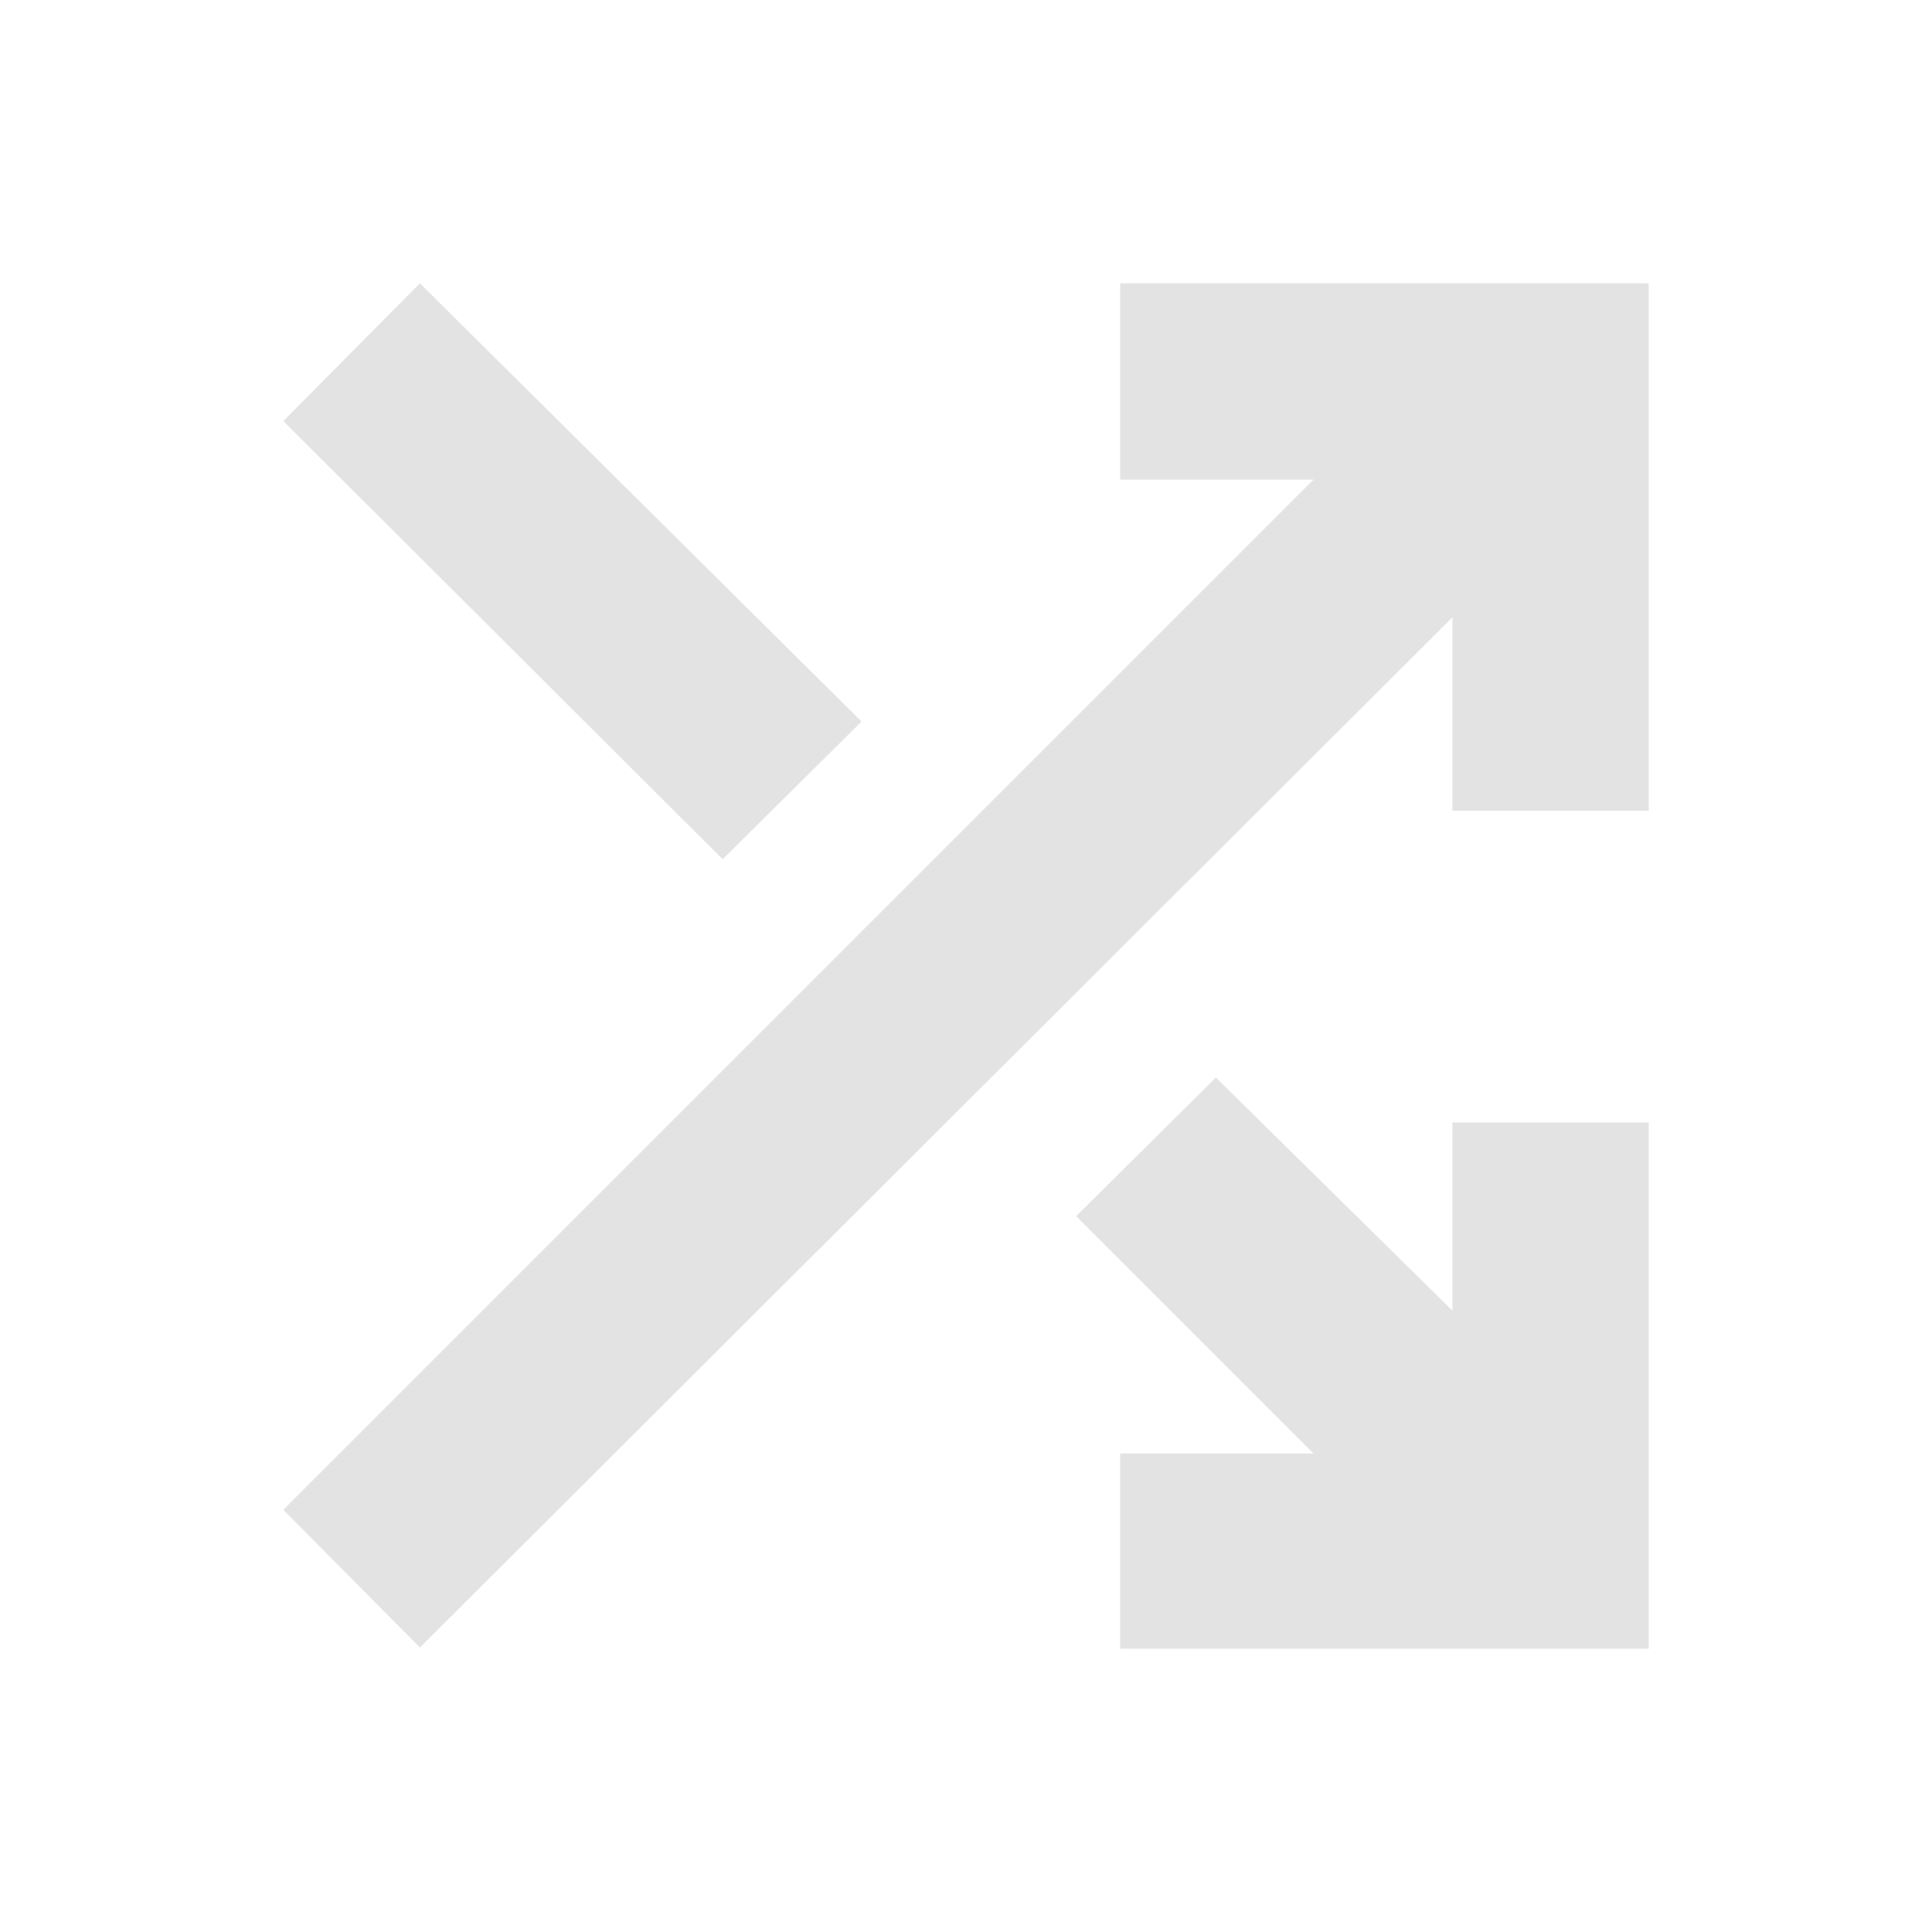
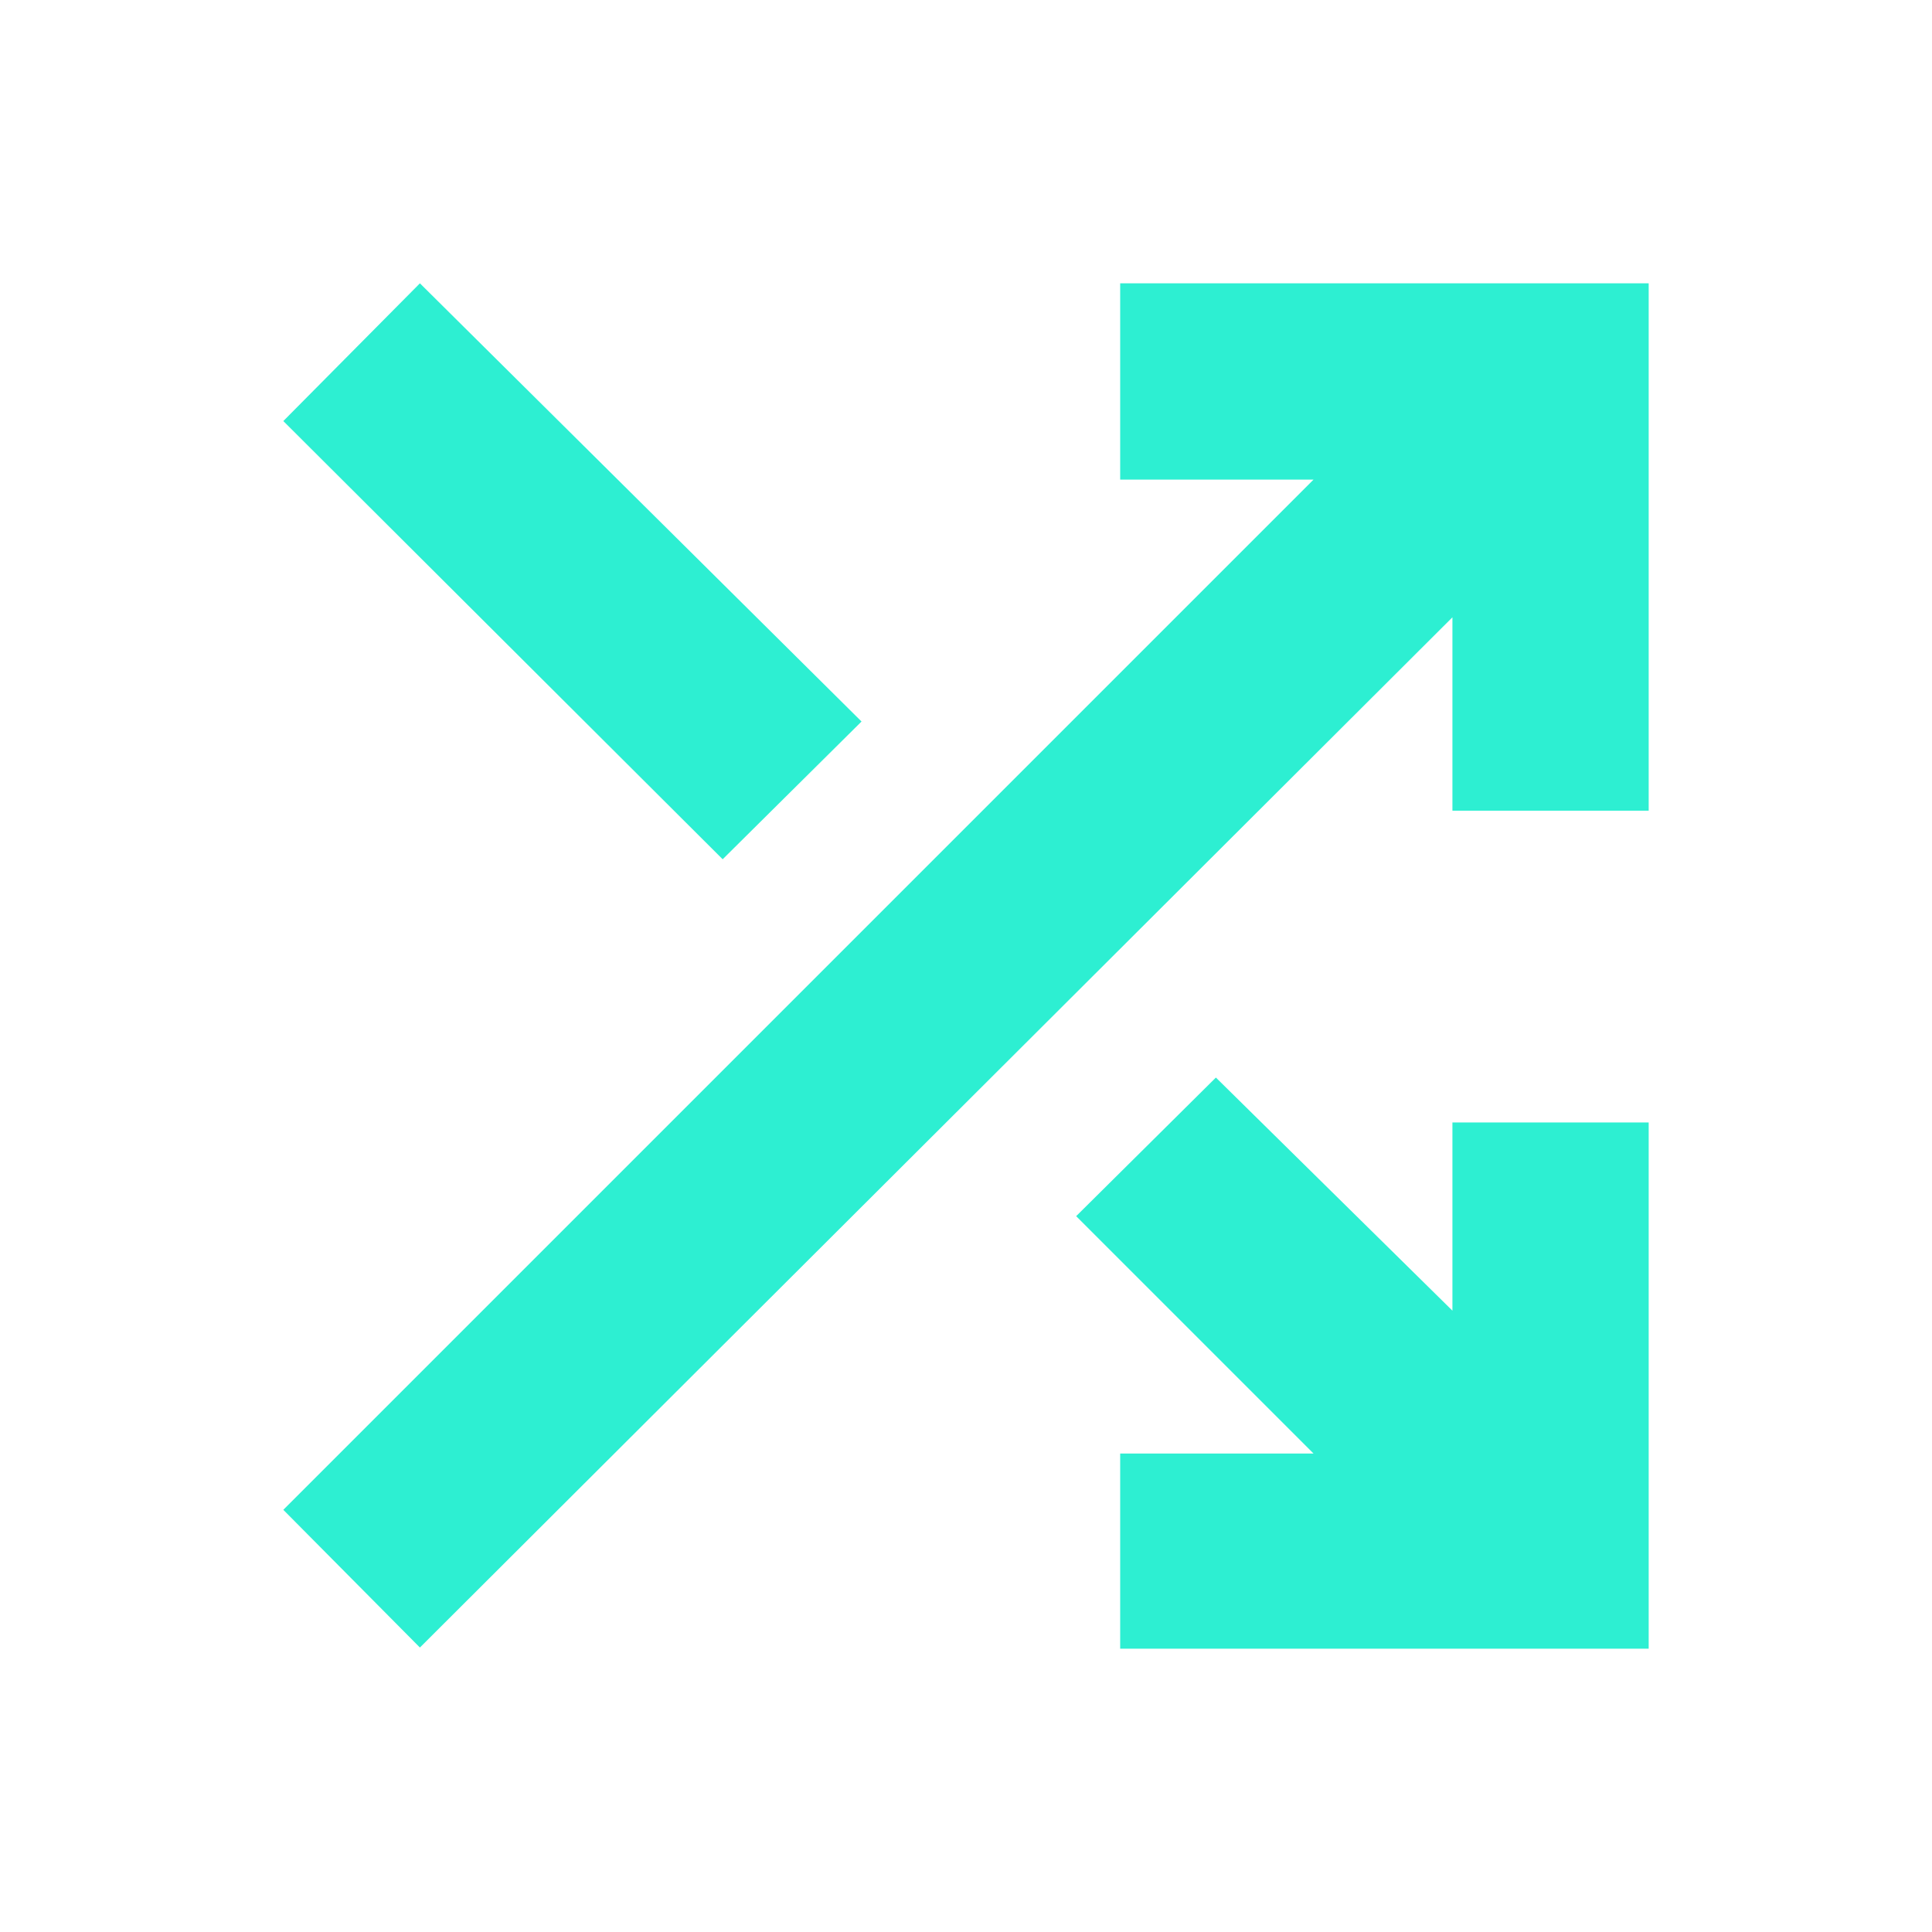
- <svg xmlns="http://www.w3.org/2000/svg" height="24px" viewBox="0 -960 960 960" width="24px" fill="#e3e3e3">
+ <svg xmlns="http://www.w3.org/2000/svg" height="24px" viewBox="0 -960 960 960" width="24px" fill="#2DEFD2">
  <path d="M556.61-140.78v-96.96h96.09L534.74-355.7l69.43-68.87L721.7-308.74v-93.52h97.52v261.48H556.61Zm-347.96-.57-67.87-68.43L652.7-721.7h-96.09v-97.52h262.61v262.05H721.7v-96.09L208.65-141.35Zm150.44-391.69L140.78-750.78l67.87-68.44 219.44 217.74-69 68.44Z" />
</svg>
